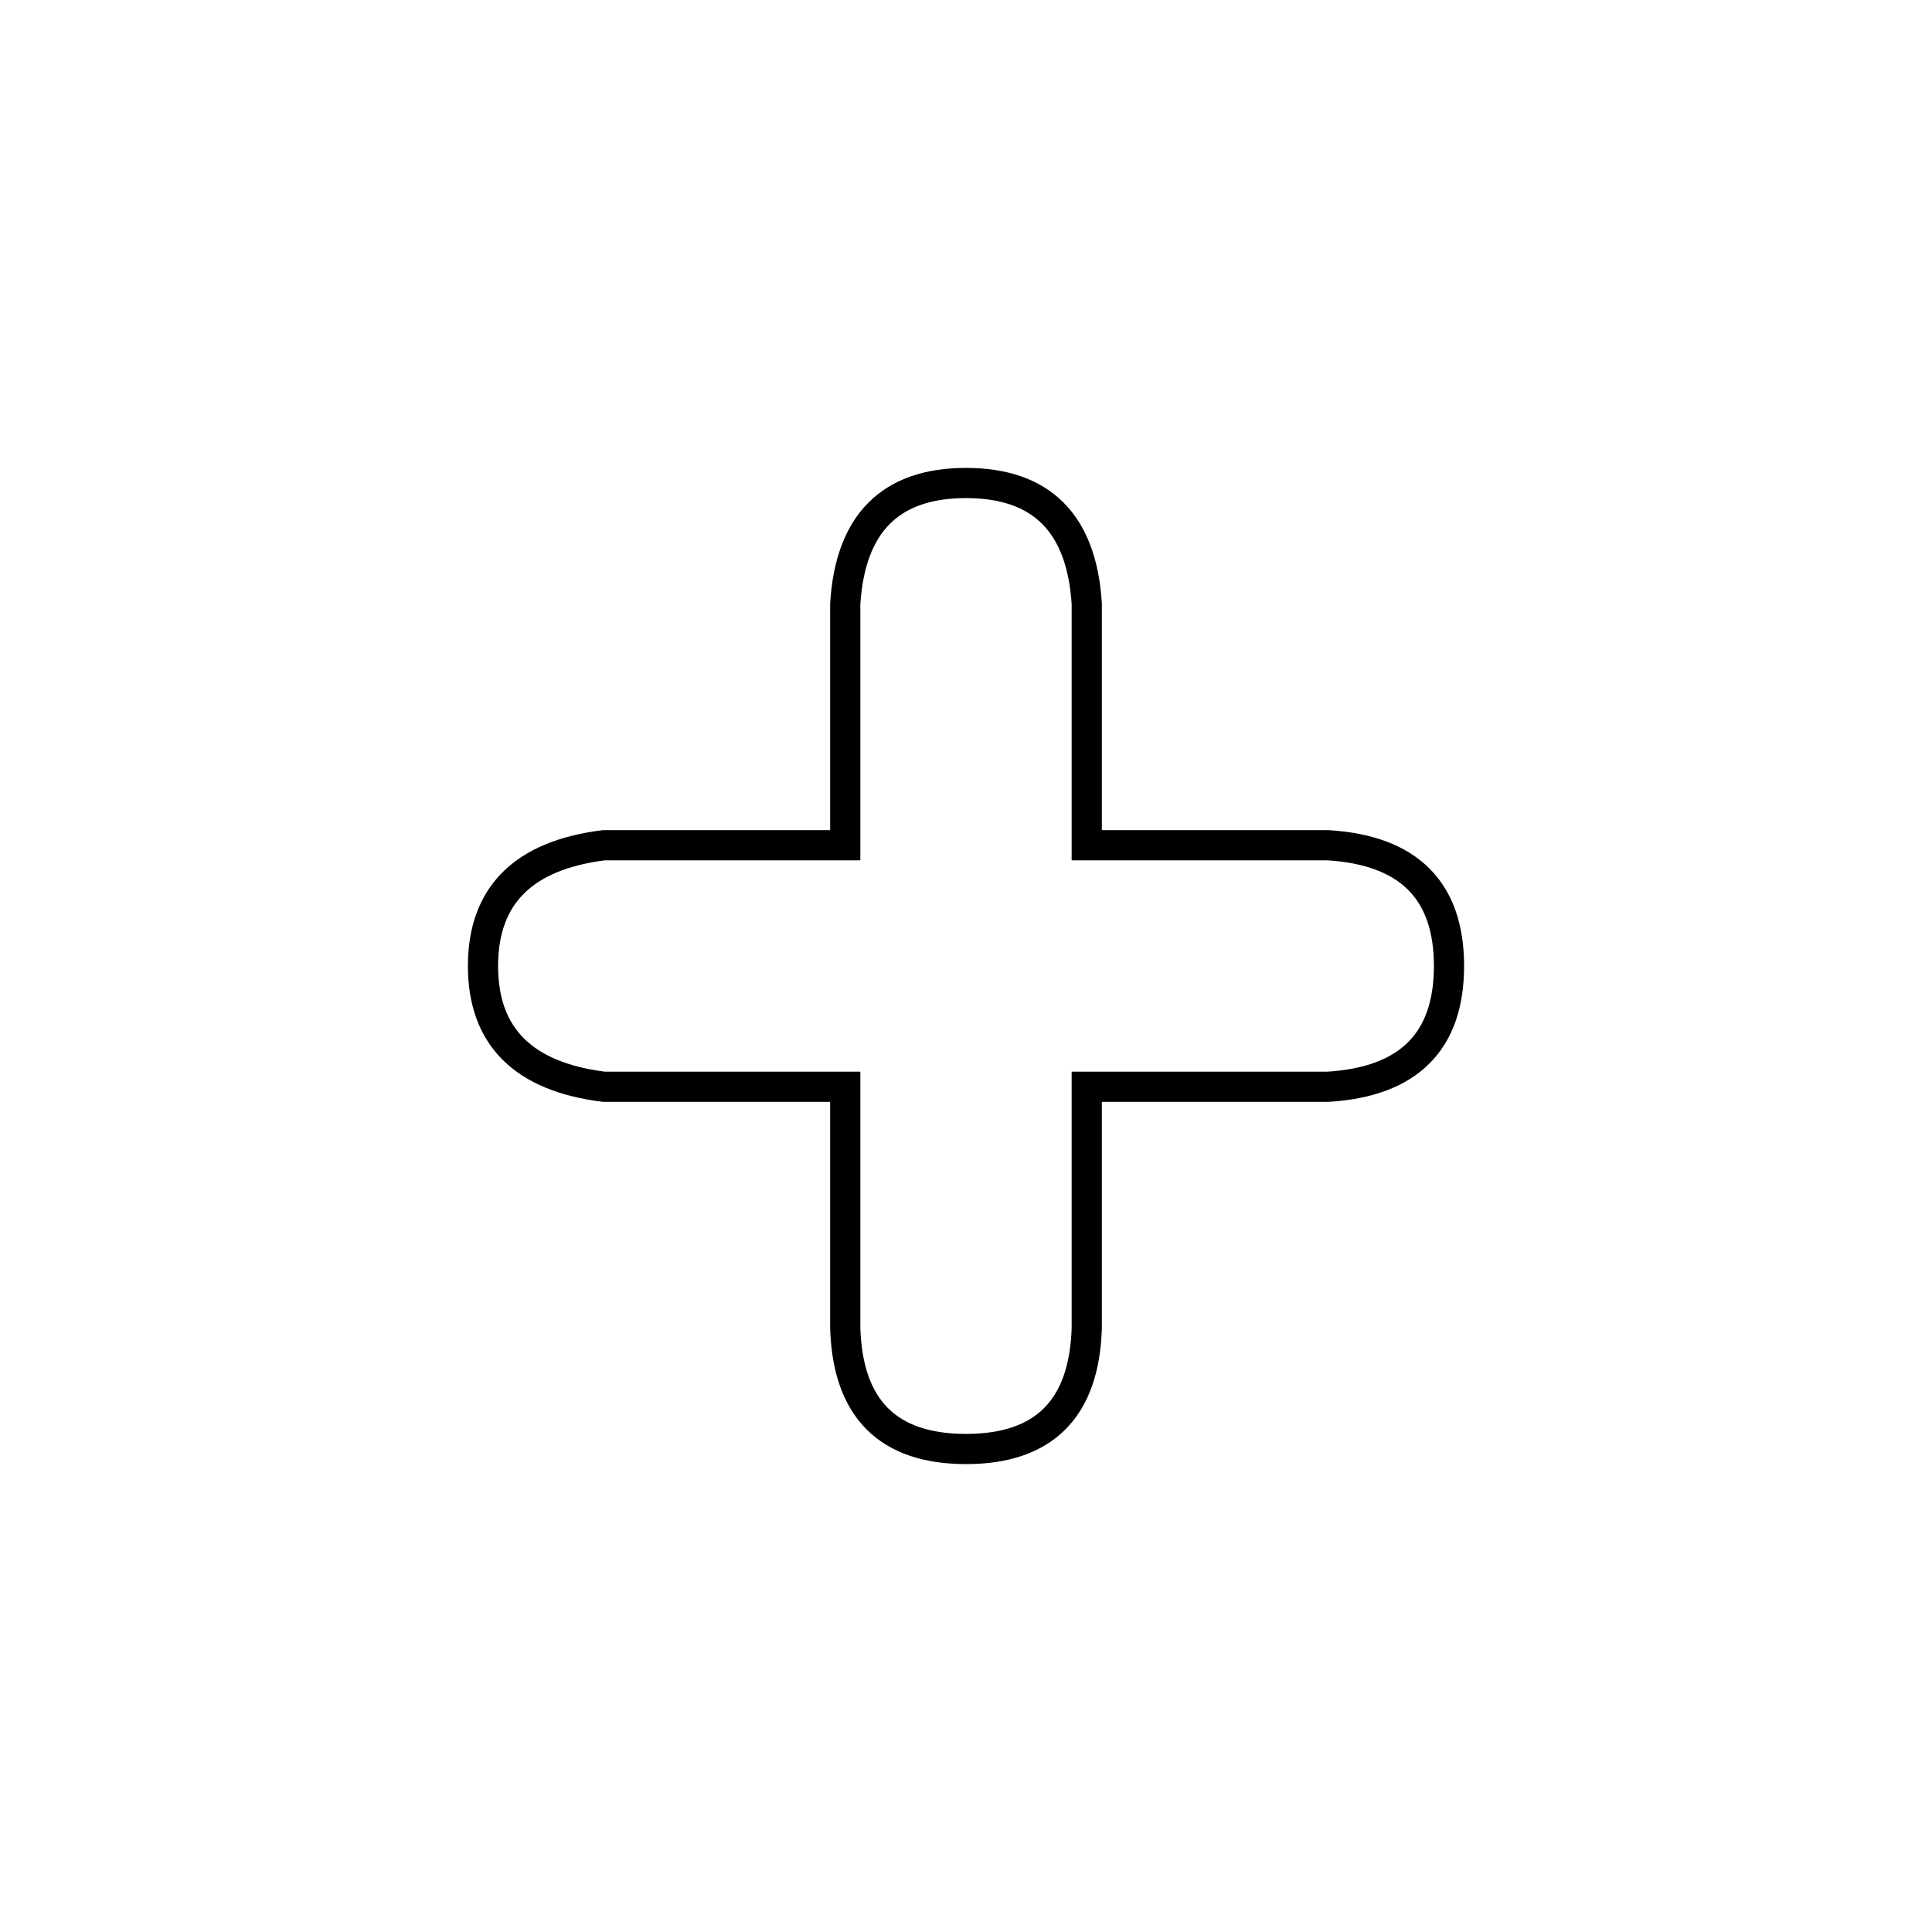
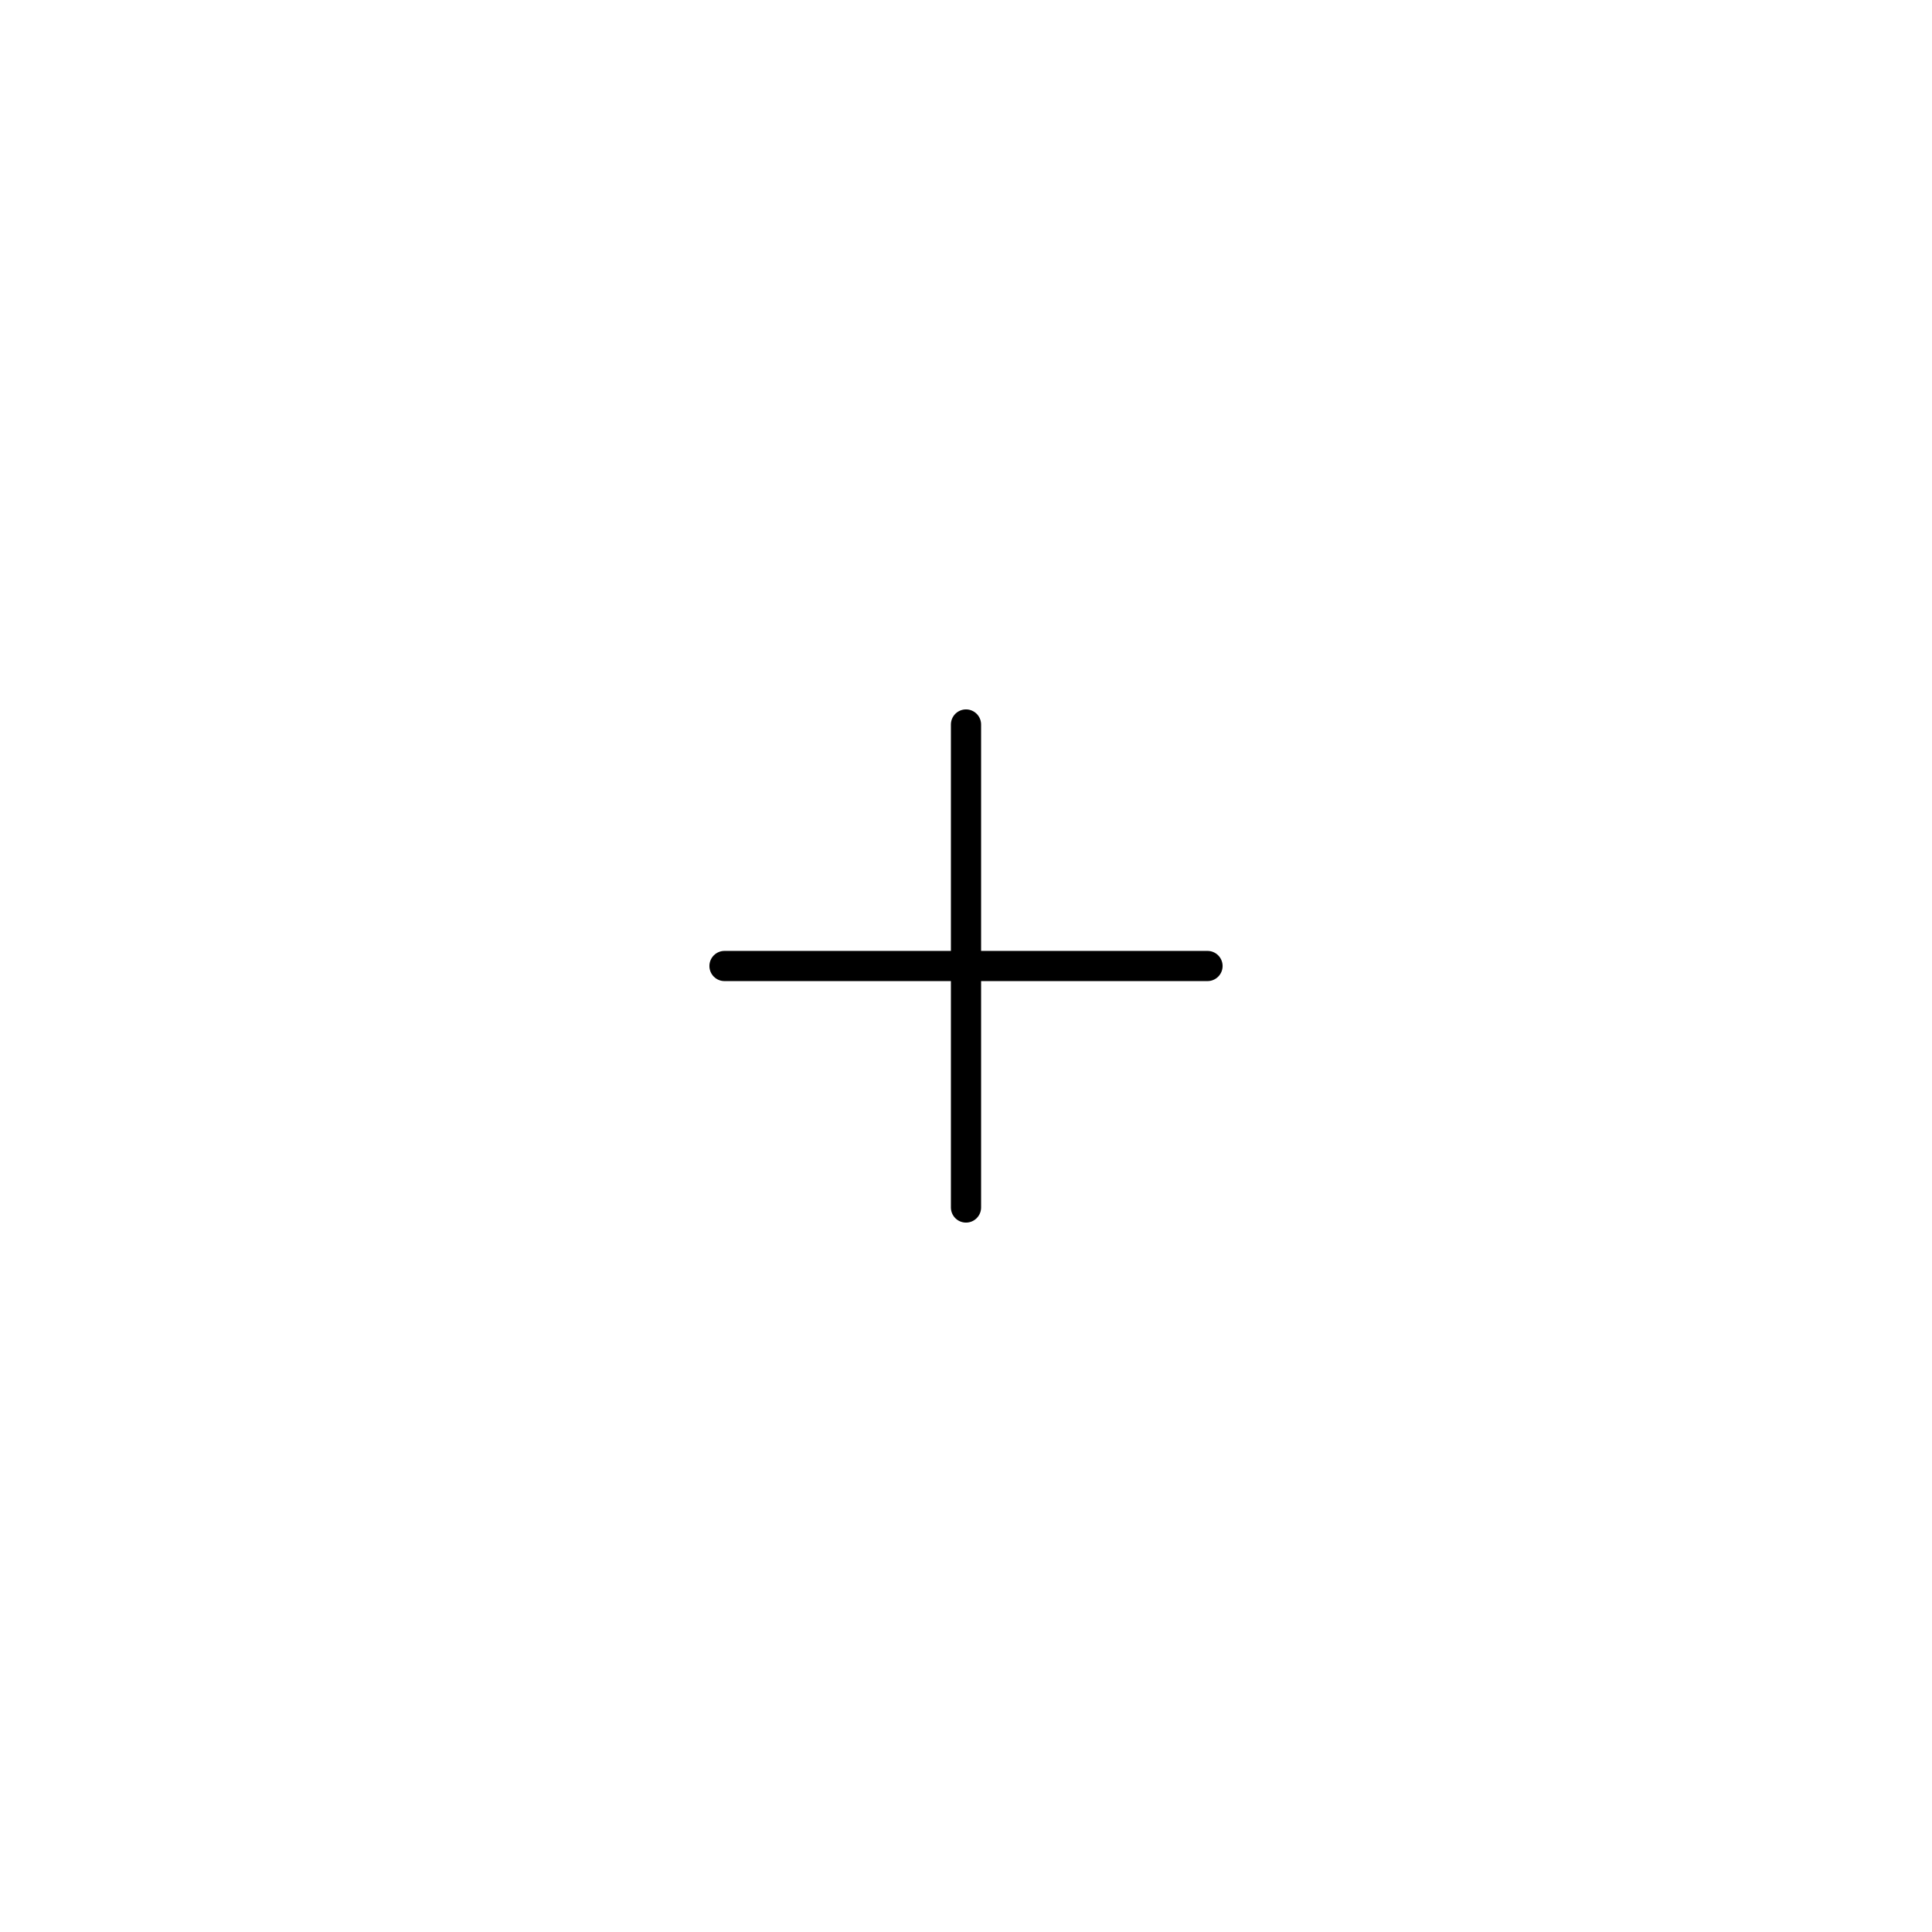
<svg xmlns="http://www.w3.org/2000/svg" style="isolation:isolate" viewBox="0 0 512 512" width="512" height="512">
-   <path d=" M 128 256 Q 128 228 160 224 L 224 224 L 224 160 Q 226 128 256 128 Q 286 128 288 160 L 288 224 L 352 224 Q 384 226 384 256 Q 384 286 352 288 L 288 288 L 288 352 Q 287 384 256 384 Q 225 384 224 352 L 224 288 L 160 288 Q 128 284 128 256 Z " fill="none" stroke-width="8" stroke="rgb(0,0,0)" stroke-linejoin="miter" stroke-linecap="square" />
+   <line x1="192" y1="256" x2="320" y2="256" vector-effect="non-scaling-stroke" stroke-width="8" stroke="rgb(0,0,0)" stroke-linejoin="round" stroke-linecap="round" />
+   <line x1="256" y1="192" x2="256" y2="320" vector-effect="non-scaling-stroke" stroke-width="8" stroke="rgb(0,0,0)" stroke-linejoin="round" stroke-linecap="round" />
</svg>
